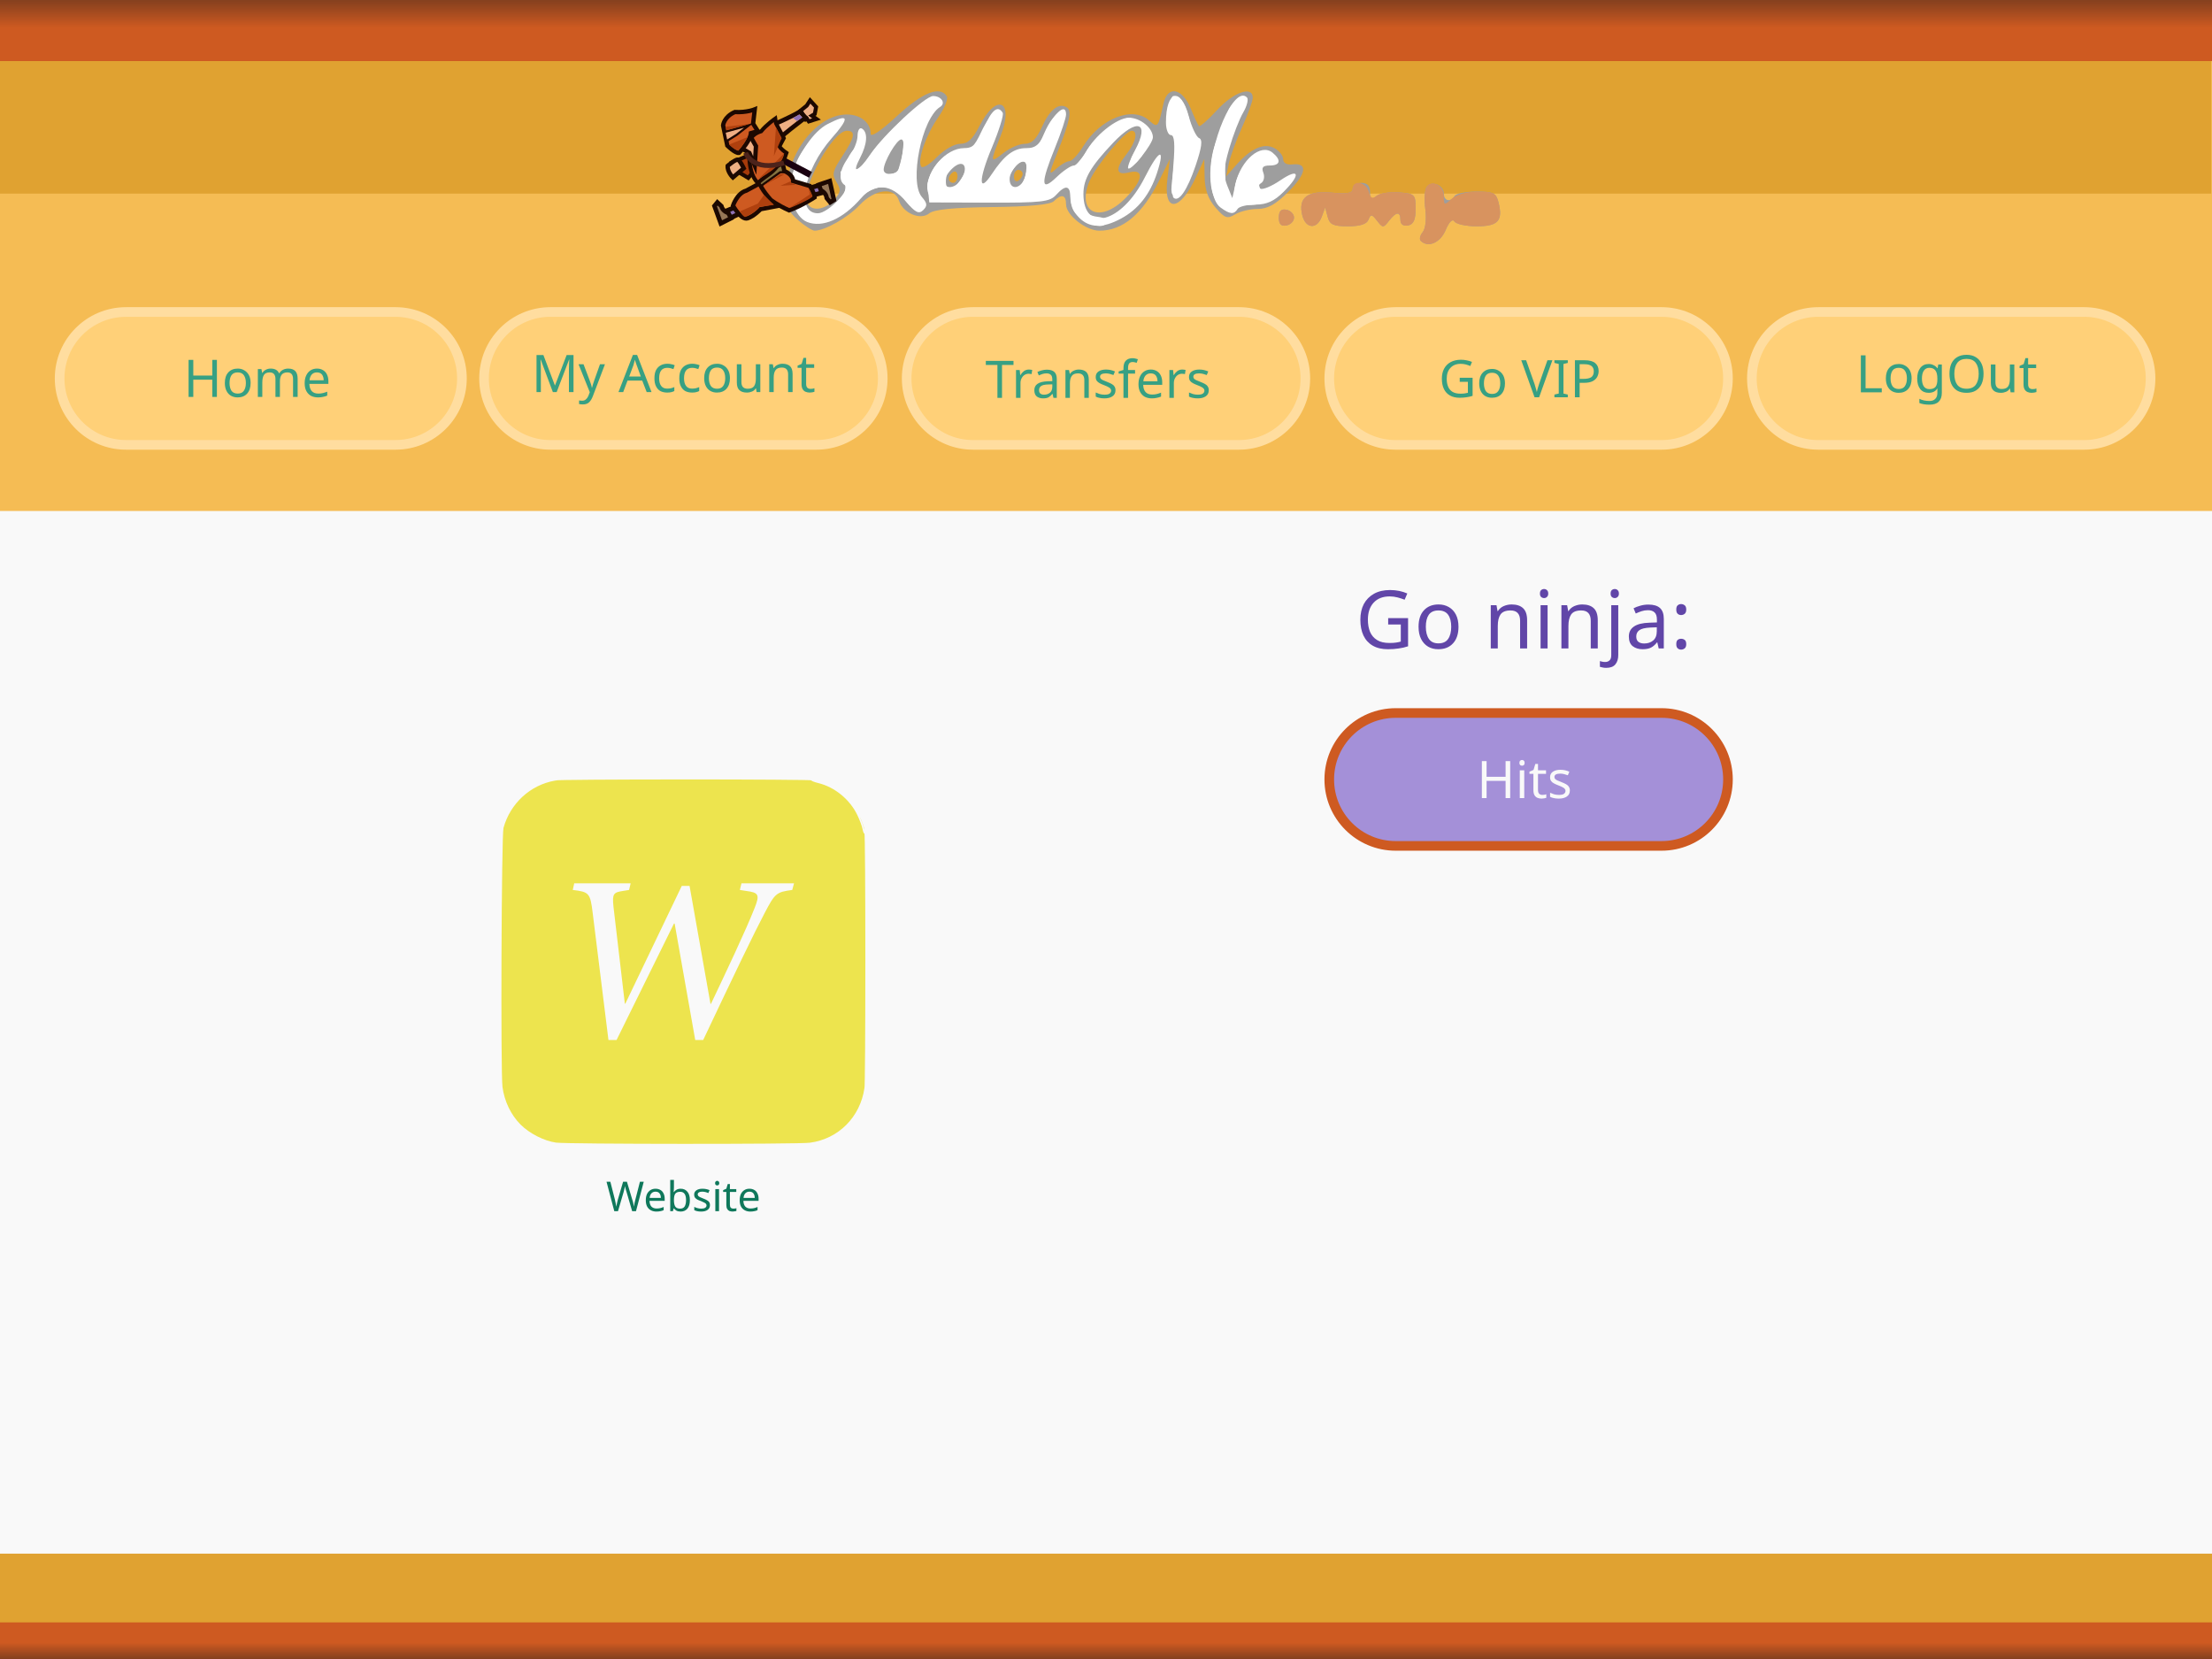
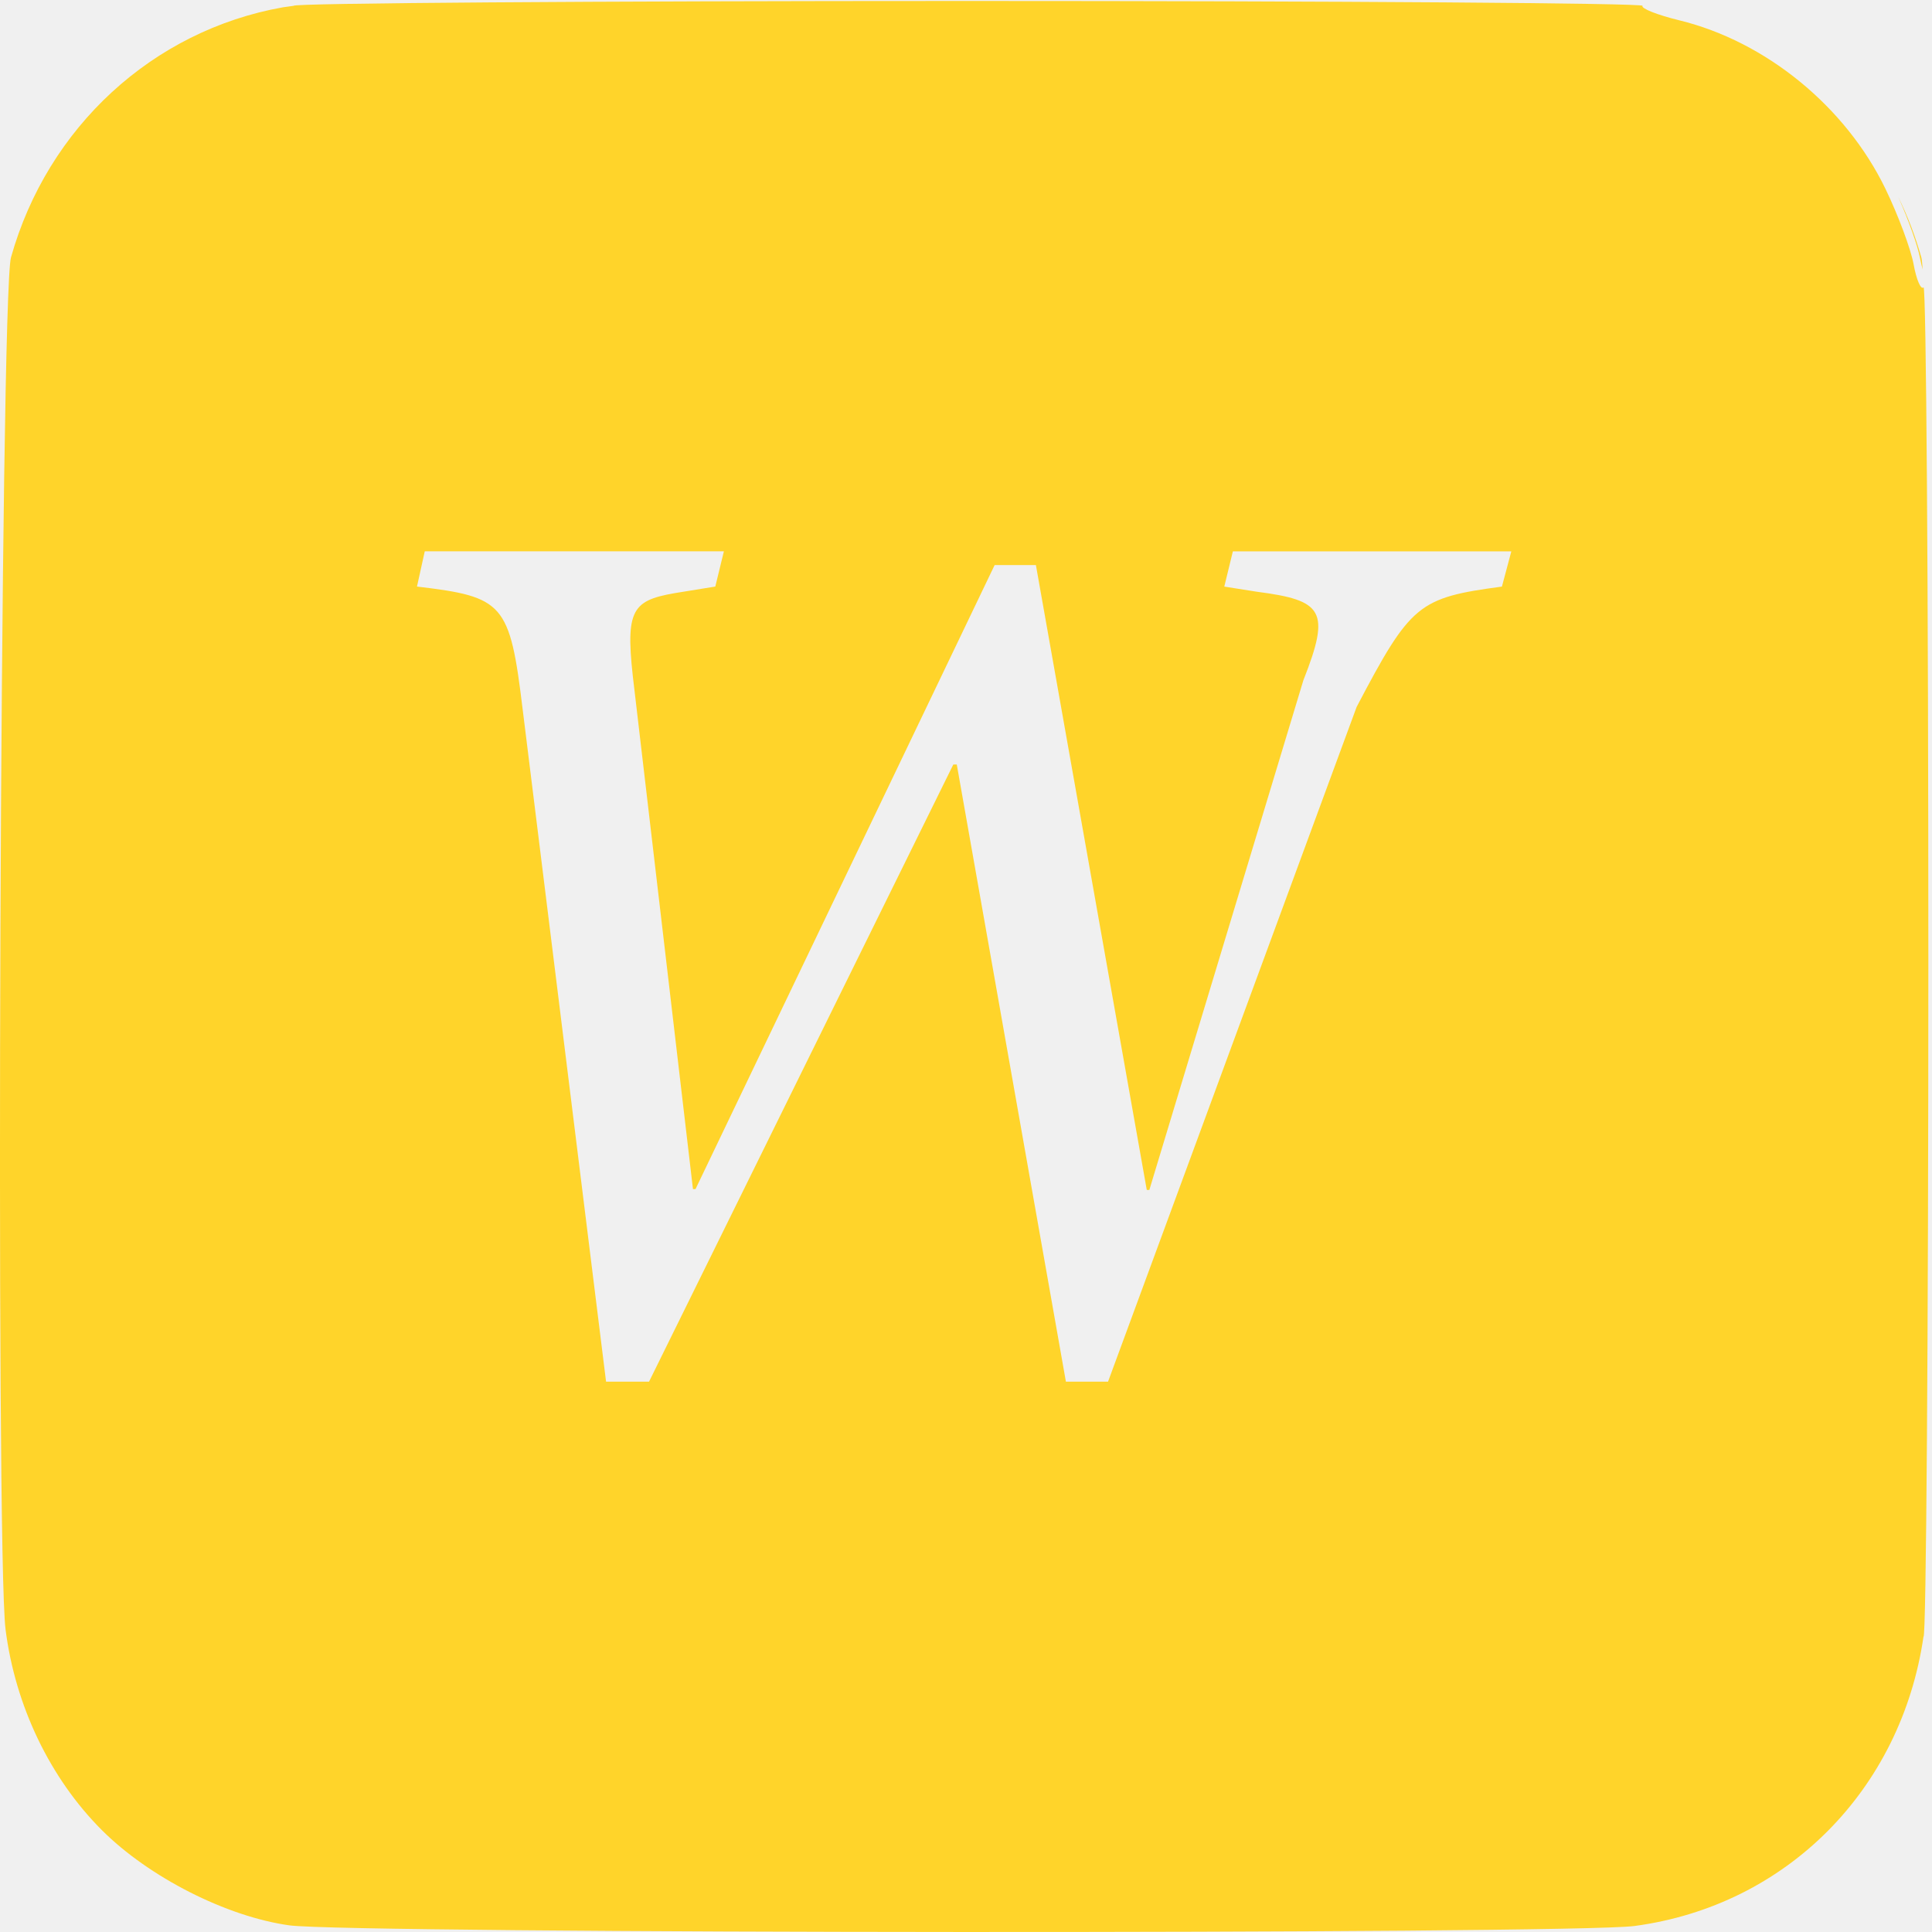
- <svg xmlns="http://www.w3.org/2000/svg" xmlns:xlink="http://www.w3.org/1999/xlink" width="1024" height="768" viewBox="0 0 270.933 203.2" version="1.1" id="svg8">
-   <defs id="defs2">
-     <linearGradient id="linearGradient5794">
-       <stop style="stop-color:#1a1a1a;stop-opacity:0" offset="0" id="stop5790" />
-       <stop style="stop-color:#1a1a1a;stop-opacity:1" offset="1" id="stop5792" />
-     </linearGradient>
-     <linearGradient xlink:href="#linearGradient5794" id="linearGradient5798" x1="149.058" y1="186.847" x2="149.058" y2="-39.797" gradientUnits="userSpaceOnUse" gradientTransform="matrix(1,0,0,0.03680956,0,90.34724)" />
-     <linearGradient xlink:href="#linearGradient5794" id="linearGradient5798-7" x1="149.058" y1="186.847" x2="149.058" y2="-39.797" gradientUnits="userSpaceOnUse" gradientTransform="matrix(1,0,0,0.0214534,1.5003095e-5,-299.0123)" />
-   </defs>
-   <g id="layer1" transform="translate(0,-93.79998)" style="display:inline">
-     <rect style="opacity:1;fill:#f9f9f9;fill-opacity:1;fill-rule:nonzero;stroke:none;stroke-width:2.117;stroke-linecap:round;stroke-linejoin:round;stroke-miterlimit:4;stroke-dasharray:none;stroke-dashoffset:0;stroke-opacity:1;paint-order:markers fill stroke" id="rect4485" width="270.933" height="203.2" x="3.0517578e-005" y="93.8" />
-     <rect style="opacity:1;fill:#f5bc54;fill-opacity:1;fill-rule:nonzero;stroke:none;stroke-width:2.163;stroke-linecap:round;stroke-linejoin:round;stroke-miterlimit:4;stroke-dasharray:none;stroke-dashoffset:0;stroke-opacity:1;paint-order:markers fill stroke" id="rect4487" width="270.933" height="62.585" x="0" y="93.8" />
-     <rect style="display:inline;opacity:1;fill:#e0a231;fill-opacity:1;fill-rule:nonzero;stroke:none;stroke-width:3.038;stroke-linecap:round;stroke-linejoin:round;stroke-miterlimit:4;stroke-dasharray:none;stroke-dashoffset:0;stroke-opacity:1;paint-order:markers fill stroke" id="rect9557" width="270.839" height="16.234" x="-6.9388939e-018" y="101.28" />
-     <rect style="opacity:1;fill:#e0a231;fill-opacity:1;fill-rule:nonzero;stroke:none;stroke-width:0.982;stroke-linecap:round;stroke-linejoin:round;stroke-miterlimit:4;stroke-dasharray:none;stroke-dashoffset:0;stroke-opacity:1;paint-order:markers fill stroke" id="rect4487-7" width="270.933" height="12.904" x="3.0517578e-005" y="284.096" />
-     <rect style="opacity:1;fill:#ce5a21;fill-opacity:1;fill-rule:nonzero;stroke:none;stroke-width:1.049;stroke-linecap:round;stroke-linejoin:round;stroke-miterlimit:4;stroke-dasharray:none;stroke-dashoffset:0;stroke-opacity:1;paint-order:markers fill stroke" id="rect5277" width="270.933" height="7.48" x="0" y="93.8" />
-     <g id="g5114" transform="translate(62.88483)">
-       <path style="fill:#9e9e9e;stroke-width:0.532" d="m 111.129,123.295 c -0.192,-0.192 -0.082,-0.673 0.247,-1.069 0.336,-0.405 0.476,-1.617 0.321,-2.773 -0.152,-1.13 -0.087,-2.359 0.143,-2.732 0.537,-0.869 2.121,-0.278 2.121,0.791 0,0.917 0.829,1.093 1.33,0.283 0.181,-0.293 1.387,-0.532 2.681,-0.532 2.065,0 2.393,0.162 2.685,1.328 0.566,2.254 -0.045,2.926 -2.658,2.926 -1.308,0 -2.545,-0.27 -2.749,-0.599 -0.223,-0.361 -0.648,0.062 -1.069,1.064 -0.656,1.559 -2.158,2.206 -3.051,1.313 z m -76.252,-2.529 c -1.23,-1.059 -1.483,-1.688 -1.442,-3.59 0.095,-4.312 3.286,-8.743 6.695,-9.296 1.973,-0.32 3.626,0.727 3.626,2.298 0,0.497 1.264,-0.353 3.221,-2.165 3.127,-2.895 5.283,-3.75 6.105,-2.419 0.191,0.31 -0.279,1.467 -1.045,2.573 -1.523,2.197 -2.579,5.237 -2.093,6.024 0.169,0.274 1.029,-0.239 1.909,-1.139 0.894,-0.915 2.156,-1.638 2.857,-1.638 0.932,0 1.539,-0.555 2.354,-2.153 2.126,-4.167 4.319,-3.154 2.602,1.202 -1.304,3.307 -1.292,3.37 0.382,2.054 0.771,-0.606 1.931,-1.102 2.579,-1.102 0.856,0 1.435,-0.572 2.122,-2.096 0.953,-2.114 2.055,-2.971 3.037,-2.364 0.644,0.398 0.38,1.657 -1.154,5.514 -1.083,2.722 -1.093,2.854 -0.143,1.994 0.559,-0.506 1.278,-0.92 1.597,-0.92 0.319,0 1.09,-0.826 1.713,-1.835 2.119,-3.428 6.064,-4.965 8.074,-3.146 1.046,0.947 1.101,0.881 1.747,-2.067 0.491,-2.24 2.279,-1.952 3.308,0.532 0.455,1.097 0.921,2.094 1.037,2.216 0.115,0.122 1.131,-0.776 2.256,-1.994 2.013,-2.18 4.337,-2.974 4.337,-1.482 0,0.403 -0.583,2.019 -1.296,3.59 -0.713,1.571 -1.447,3.575 -1.631,4.452 l -0.335,1.596 1.232,-1.394 c 1.815,-2.054 3.401,-2.752 4.689,-2.063 0.585,0.313 1.064,0.917 1.064,1.342 0,0.475 0.439,0.724 1.138,0.646 1.921,-0.214 1.722,1.127 -0.495,3.344 -1.564,1.564 -2.547,2.114 -3.779,2.114 -0.916,0 -2.156,0.299 -2.755,0.665 -0.954,0.582 -1.252,0.479 -2.386,-0.827 -0.904,-1.041 -1.31,-2.167 -1.341,-3.723 l -0.045,-2.231 -1.006,2.185 c -1.975,4.29 -4.03,4.449 -3.512,0.272 l 0.305,-2.456 -1.297,2.608 c -2.06,4.142 -4.468,6.167 -7.332,6.167 -1.664,0 -4.087,-1.915 -4.087,-3.23 0,-1.171 -0.561,-1.315 -1.492,-0.384 -0.424,0.424 -2.968,0.668 -7.54,0.722 -4.745,0.056 -7.157,0.296 -7.725,0.767 -1.072,0.89 -3.218,-0.016 -3.71,-1.566 -0.543,-1.71 -2.956,-1.428 -4.83,0.565 -1.436,1.527 -4.251,3.126 -5.504,3.126 -0.286,0 -1.191,-0.578 -2.012,-1.284 z m 40.046,-2.652 c 2.208,-2.208 2.429,-3.686 0.479,-3.197 -1.641,0.412 -1.738,-0.424 -0.266,-2.296 1.108,-1.409 1.404,-2.804 0.594,-2.804 -0.801,0 -4.38,4.276 -5.178,6.187 -1.603,3.837 1.262,5.219 4.372,2.11 z M 39.262,118.296 c 0.838,-0.926 0.886,-1.26 0.312,-2.179 -0.584,-0.935 -0.488,-1.372 0.688,-3.15 1.561,-2.359 1.705,-3.151 0.572,-3.151 -1.719,0 -5.56,6.96 -4.855,8.798 0.429,1.119 2.133,0.954 3.283,-0.318 z m 15.131,-2.927 c 0,-0.456 -0.239,-0.681 -0.532,-0.5 -0.293,0.181 -0.532,0.554 -0.532,0.829 0,0.275 0.239,0.5 0.532,0.5 0.293,0 0.532,-0.373 0.532,-0.829 z m 7.978,-0.266 c 0,-0.275 -0.239,-0.5 -0.532,-0.5 -0.293,0 -0.532,0.373 -0.532,0.829 0,0.456 0.239,0.681 0.532,0.5 0.293,-0.181 0.532,-0.554 0.532,-0.829 z m 31.38,5.35 c 0,-0.801 0.278,-1.088 0.931,-0.962 0.512,0.099 0.931,0.532 0.931,0.962 0,0.431 -0.419,0.864 -0.931,0.962 -0.653,0.126 -0.931,-0.161 -0.931,-0.962 z m 2.876,-0.273 c -0.543,-2.163 0.639,-3.074 3.619,-2.787 1.907,0.183 2.547,0.064 2.547,-0.475 0,-0.396 0.479,-0.72 1.064,-0.72 0.73,0 1.064,0.355 1.064,1.129 0,0.919 0.142,1.011 0.761,0.498 0.418,-0.347 1.675,-0.556 2.792,-0.464 1.934,0.159 2.032,0.257 2.032,2.022 0,1.343 -0.257,1.904 -0.931,2.033 -0.568,0.109 -0.931,-0.147 -0.931,-0.658 0,-1.094 -0.507,-1.06 -1.404,0.094 -0.688,0.886 -0.759,0.885 -1.458,-0.016 -0.636,-0.819 -0.777,-0.836 -1.047,-0.133 -0.21,0.548 -1.028,0.813 -2.506,0.813 -1.806,0 -2.247,-0.205 -2.497,-1.157 l -0.303,-1.157 -0.428,1.157 c -0.58,1.568 -1.961,1.464 -2.373,-0.179 z" id="path5072" />
-       <path style="fill:#d8935f;stroke-width:0.532" d="m 111.129,123.295 c -0.192,-0.192 -0.082,-0.673 0.247,-1.069 0.336,-0.405 0.476,-1.617 0.321,-2.773 -0.152,-1.13 -0.087,-2.359 0.143,-2.732 0.621,-1.006 2.121,-0.2 2.121,1.139 0,1.093 0.059,1.11 0.973,0.283 0.576,-0.522 1.872,-0.88 3.181,-0.88 1.912,0 2.253,0.179 2.542,1.328 0.566,2.254 -0.045,2.926 -2.658,2.926 -1.308,0 -2.545,-0.27 -2.749,-0.599 -0.223,-0.361 -0.648,0.062 -1.069,1.064 -0.656,1.559 -2.158,2.206 -3.051,1.313 z m -17.379,-2.841 c 0,-0.801 0.278,-1.088 0.931,-0.962 0.512,0.099 0.931,0.532 0.931,0.962 0,0.431 -0.419,0.864 -0.931,0.962 -0.653,0.126 -0.931,-0.161 -0.931,-0.962 z m 2.876,-0.273 c -0.543,-2.163 0.639,-3.074 3.619,-2.787 1.907,0.183 2.547,0.064 2.547,-0.475 0,-1.137 1.664,-0.838 1.976,0.355 0.213,0.816 0.449,0.936 0.977,0.498 0.383,-0.318 1.61,-0.502 2.727,-0.41 1.934,0.159 2.032,0.257 2.032,2.022 0,1.343 -0.257,1.904 -0.931,2.033 -0.568,0.109 -0.931,-0.147 -0.931,-0.658 0,-1.094 -0.507,-1.06 -1.404,0.094 -0.688,0.886 -0.759,0.885 -1.458,-0.016 -0.636,-0.819 -0.777,-0.836 -1.047,-0.133 -0.21,0.548 -1.028,0.813 -2.506,0.813 -1.806,0 -2.247,-0.205 -2.497,-1.157 l -0.303,-1.157 -0.428,1.157 c -0.58,1.568 -1.961,1.464 -2.373,-0.179 z" id="path5070" />
-       <path style="fill:#ffffff;stroke-width:0.532" d="m 35.965,120.984 c -1.545,-0.617 -2.456,-3.5 -1.813,-5.74 0.766,-2.672 2.63,-5.368 4.311,-6.237 2.634,-1.362 2.794,-0.863 0.544,1.693 -3.479,3.952 -4.458,9.223 -1.713,9.223 1.24,0 4.092,-2.951 3.316,-3.43 -0.875,-0.541 -0.669,-2.004 0.488,-3.484 0.572,-0.731 1.045,-1.882 1.052,-2.558 0.007,-0.681 0.249,-1.082 0.544,-0.899 0.749,0.463 0.655,1.878 -0.238,3.59 -1.073,2.058 -0.273,1.815 1.213,-0.368 1.699,-2.495 6.759,-7.211 7.737,-7.211 1.013,0 1.585,0.882 0.862,1.329 -2.251,1.391 -3.829,9.211 -2.23,11.049 0.659,0.757 0.689,1.072 0.151,1.596 -0.532,0.518 -0.969,0.297 -2.127,-1.076 -1.809,-2.146 -3.823,-2.291 -5.472,-0.395 -2.239,2.575 -4.734,3.674 -6.625,2.92 z m 11.221,-6.513 c 0.654,-2.121 0.783,-3.59 0.317,-3.59 -0.556,0 -2.151,2.741 -2.151,3.697 0,0.789 1.586,0.697 1.834,-0.106 z m 22.1,5.983 c -0.585,-0.585 -1.064,-1.662 -1.064,-2.393 0,-1.57 -0.571,-1.691 -1.764,-0.374 -0.755,0.834 -1.797,0.953 -8.193,0.931 l -7.328,-0.025 -0.167,-1.735 c -0.208,-2.164 2.253,-4.913 4.4,-4.913 1.14,0 1.573,-0.429 2.415,-2.393 0.981,-2.289 1.74,-2.918 2.344,-1.941 0.154,0.249 -0.449,2.185 -1.339,4.303 -1.628,3.876 -1.637,5.683 -0.016,3.235 1.535,-2.319 2.697,-3.203 4.21,-3.203 1.214,0 1.663,-0.398 2.526,-2.238 1.052,-2.242 2.38,-3.295 2.38,-1.887 0,0.413 -0.598,2.223 -1.33,4.023 -1.821,4.481 -1.775,5.515 0.162,3.659 0.82,-0.786 1.772,-1.429 2.114,-1.429 0.342,0 0.979,-0.69 1.414,-1.532 1.084,-2.097 3.839,-4.318 5.354,-4.318 1.376,0 2.922,1.265 2.922,2.391 0,0.81 -2.665,4.164 -3.023,3.805 -0.127,-0.127 0.252,-1.133 0.843,-2.235 1.849,-3.45 0.242,-3.991 -2.685,-0.902 -2.769,2.922 -3.644,4.426 -3.644,6.261 0,4.839 4.691,3.584 7.516,-2.011 1.748,-3.464 2.545,-3.762 1.502,-0.563 -0.857,2.627 -2.303,4.465 -4.406,5.598 -2.249,1.212 -3.855,1.178 -5.143,-0.111 z m -14.354,-4.798 c 0.836,-1.562 0.109,-2.385 -1.122,-1.271 -0.556,0.503 -1.011,1.237 -1.011,1.63 0,1.099 1.487,0.848 2.133,-0.359 z m 7.76,-0.28 c 0.187,-0.745 0.197,-1.497 0.023,-1.671 -0.524,-0.524 -1.938,0.955 -1.938,2.027 0,1.489 1.523,1.206 1.915,-0.356 z m 23.912,3.837 c -0.647,-0.473 -1.035,-1.577 -1.167,-3.324 -0.334,-4.409 2.839,-11.726 4.406,-10.159 0.218,0.218 0.013,1.047 -0.455,1.843 -0.468,0.795 -1.241,2.788 -1.716,4.429 -0.695,2.398 -0.743,3.284 -0.241,4.521 l 0.624,1.538 0.388,-1.725 c 0.665,-2.958 3.113,-5.021 4.547,-3.831 1.093,0.907 0.943,1.567 -0.357,1.567 -0.828,0 -1.032,0.232 -0.78,0.888 0.187,0.489 0.068,1.057 -0.266,1.263 -0.355,0.219 -0.399,0.503 -0.107,0.684 0.275,0.17 1.377,-0.287 2.45,-1.016 2.336,-1.587 2.568,-0.759 0.396,1.413 -1.129,1.129 -2.067,1.555 -3.426,1.555 -1.029,0 -2.019,0.239 -2.2,0.532 -0.44,0.712 -0.937,0.67 -2.095,-0.177 z m -5.763,-1.211 c -0.173,-0.173 -0.176,-1.966 -0.007,-3.984 0.216,-2.581 0.127,-3.67 -0.301,-3.67 -0.335,0 -0.609,-0.698 -0.609,-1.552 0,-3.915 1.815,-4.42 2.789,-0.776 0.362,1.353 0.938,2.567 1.28,2.698 0.448,0.172 0.327,1.111 -0.431,3.357 -1.026,3.037 -2.083,4.564 -2.721,3.927 z" id="path5068" />
-       <path style="fill:#ffffff;stroke-width:0.532" d="m 70.083,120.882 c -1.452,-0.823 -1.844,-1.505 -1.853,-3.22 -0.009,-1.768 -0.357,-1.82 -1.98,-0.295 -1.132,1.064 -1.819,1.172 -7.746,1.217 -3.577,0.027 -6.803,-0.168 -7.169,-0.435 -1.878,-1.368 0.699,-5.868 3.386,-5.913 1.275,-0.021 1.711,-0.407 2.583,-2.286 0.577,-1.243 1.355,-2.26 1.729,-2.26 0.96,0 0.858,0.67 -0.651,4.255 -0.731,1.738 -1.33,3.525 -1.33,3.973 0,1.256 1.034,0.962 1.569,-0.446 0.672,-1.767 3.168,-3.615 4.368,-3.233 0.779,0.247 1.2,-0.193 2.025,-2.118 0.591,-1.378 1.395,-2.43 1.858,-2.43 1.038,0 1.087,-0.271 -0.779,4.255 -0.878,2.128 -1.596,4.076 -1.596,4.328 0,0.89 1.566,0.445 2.127,-0.605 0.313,-0.585 0.917,-1.064 1.342,-1.064 0.425,0 1.382,-0.966 2.128,-2.147 1.321,-2.093 4.079,-4.23 5.465,-4.234 0.38,-0.001 -0.476,1.164 -1.902,2.59 -4.652,4.652 -5.635,9.134 -2.093,9.544 0.804,0.093 1.324,0.392 1.156,0.665 -0.403,0.652 -1.327,0.603 -2.637,-0.14 z m -14.626,-6.603 c 0,-1.131 -1.484,-0.878 -2.15,0.366 -0.325,0.608 -0.436,1.505 -0.245,1.994 0.303,0.779 0.474,0.733 1.371,-0.366 0.563,-0.691 1.024,-1.588 1.024,-1.994 z m 6.895,1.955 c 0.695,-1.298 0.711,-2.694 0.031,-2.694 -0.777,0 -2.284,2.528 -1.888,3.168 0.525,0.849 1.248,0.665 1.857,-0.473 z m -27.353,3.71 c -1.152,-1.273 -1.203,-4.646 -0.103,-6.775 1.005,-1.943 3.475,-4.416 4.411,-4.416 1.053,0 0.89,0.752 -0.414,1.912 -1.262,1.122 -3.634,5.828 -3.642,7.225 -0.003,0.491 0.37,1.268 0.83,1.727 0.661,0.661 1.077,0.711 1.994,0.242 1.904,-0.974 3.009,-2.689 2.43,-3.771 -0.515,-0.962 0.513,-3.704 1.651,-4.407 0.866,-0.535 0.614,0.892 -0.345,1.95 -0.784,0.866 -0.789,0.973 -0.043,0.973 0.46,0 1.328,-0.794 1.928,-1.765 1.163,-1.881 5.268,-5.832 7.052,-6.787 1.355,-0.725 1.946,-0.191 1.105,0.998 -2.01,2.841 -2.738,4.932 -2.705,7.763 0.02,1.643 0.25,3.12 0.512,3.282 0.734,0.454 0.565,1.296 -0.26,1.296 -0.405,0 -1.129,-0.598 -1.608,-1.33 -1.363,-2.08 -3.679,-1.796 -6.493,0.798 -2.608,2.404 -4.771,2.776 -6.301,1.085 z m 12.112,-5.207 c 0.524,-0.919 0.911,-4.388 0.489,-4.388 -0.434,0 -2.781,3.765 -2.781,4.46 0,0.468 2.02,0.404 2.292,-0.072 z m 28.097,4.324 c 0.772,-0.842 1.908,-2.489 2.526,-3.659 1.006,-1.905 1.087,-1.961 0.78,-0.532 -0.434,2.018 -2.046,4.345 -3.549,5.123 -1.029,0.532 -1.002,0.428 0.243,-0.932 z m 10.558,-1.28 c -0.793,-1.914 -0.372,-5.916 0.798,-7.586 0.442,-0.631 0.803,-1.555 0.803,-2.054 0,-1.14 1.508,-2.696 2.199,-2.269 0.317,0.196 0.231,0.765 -0.222,1.468 -1.058,1.64 -2.509,6.144 -2.509,7.789 0,0.77 0.351,1.864 0.781,2.432 1.05,1.389 1.006,1.83 -0.184,1.83 -0.611,0 -1.258,-0.626 -1.666,-1.61 z m 3.02,0.723 c -1.48,-1.48 0.89,-6.028 3.141,-6.028 1.471,0 1.761,0.895 0.376,1.162 -0.617,0.119 -0.943,0.737 -1.001,1.901 -0.102,2.028 0.634,2.202 2.642,0.622 1.826,-1.436 1.821,-0.299 -0.007,1.394 -1.345,1.246 -4.309,1.793 -5.152,0.95 z m -8.003,-3.458 c 0.208,-1.56 0.344,-3.075 0.302,-3.368 -0.628,-4.429 -0.692,-6.116 -0.232,-6.116 0.841,0 1.572,1.169 1.994,3.191 0.214,1.024 0.599,2.123 0.855,2.443 0.698,0.871 -1.295,6.295 -2.392,6.509 -0.797,0.156 -0.86,-0.16 -0.527,-2.659 z m -4.576,-2.849 c 0.637,-1.031 1.019,-2.24 0.847,-2.687 -0.178,-0.463 -0.085,-0.672 0.214,-0.487 0.792,0.489 0.632,2.533 -0.302,3.867 -1.358,1.938 -2.015,1.338 -0.759,-0.693 z" id="path5066" />
-       <path style="fill:#ffffff;stroke-width:0.532" d="m 39.487,119.186 c 1.604,-1.696 1.761,-2.091 1.197,-2.995 -0.898,-1.438 -0.819,-1.713 0.383,-1.332 0.802,0.255 1.483,-0.273 3.039,-2.358 2.485,-3.328 3.201,-3.454 1.665,-0.292 -0.8,1.646 -0.991,2.565 -0.614,2.943 1.364,1.364 2.862,-0.964 2.896,-4.5 0.019,-1.948 2.645,-5.24 3.499,-4.386 0.109,0.109 -0.406,1.278 -1.145,2.599 -1.628,2.914 -2.087,7.538 -0.924,9.328 0.448,0.689 0.542,1.197 0.222,1.197 -0.688,0 -2.227,-1.496 -2.227,-2.165 0,-0.272 -1.071,-0.494 -2.381,-0.494 -1.885,0 -2.545,0.25 -3.168,1.202 -0.433,0.661 -1.575,1.653 -2.539,2.205 l -1.751,1.003 z m 29.45,0.446 c -0.173,-0.451 -0.196,-0.94 -0.051,-1.085 0.145,-0.145 0.392,0.224 0.548,0.821 0.331,1.267 -0.037,1.463 -0.497,0.264 z m -34.362,-0.419 c -1.095,-2.719 0.409,-7.213 3.131,-9.354 1.928,-1.516 2.186,-1.024 0.586,1.119 -2.047,2.741 -2.707,4.227 -3.028,6.816 -0.215,1.735 -0.405,2.125 -0.689,1.419 z m 51.877,-0.488 c -1.408,-1.82 -1.34,-6.207 0.128,-8.215 0.592,-0.809 0.681,-0.36 0.608,3.034 -0.047,2.191 0.119,4.402 0.37,4.914 0.53,1.082 -0.317,1.285 -1.106,0.266 z m -34.947,-0.704 c -1.066,-1.066 -1.052,-1.8 0.065,-3.433 1.207,-1.763 1.76,-2.095 3.507,-2.105 1.246,-0.007 1.644,-0.388 2.507,-2.401 0.564,-1.316 1.299,-2.393 1.634,-2.393 0.368,0 0.459,0.367 0.231,0.931 -0.207,0.512 -0.963,2.463 -1.678,4.335 -1.62,4.239 -0.961,5.359 1.229,2.089 1.279,-1.909 1.87,-2.331 3.459,-2.464 1.728,-0.145 2.006,-0.395 2.82,-2.526 0.497,-1.301 1.151,-2.365 1.453,-2.365 0.62,0 0.503,0.487 -1.253,5.221 -1.219,3.286 -1.224,3.376 -0.234,4.107 0.913,0.674 0.926,0.781 0.132,1.085 -0.484,0.186 -1.421,0.202 -2.081,0.037 -0.66,-0.166 -1.5,-0.116 -1.866,0.11 -0.366,0.226 -2.152,0.236 -3.969,0.022 -1.831,-0.216 -3.708,-0.173 -4.213,0.097 -0.634,0.339 -1.162,0.234 -1.744,-0.348 z m 3.401,-1.787 c 0.839,-1.567 0.66,-2.694 -0.428,-2.694 -1.026,0 -2.445,2.385 -1.922,3.231 0.515,0.833 1.771,0.546 2.35,-0.537 z m 7.701,-0.153 c 1.121,-1.601 1.041,-2.541 -0.217,-2.541 -1.183,0 -2.376,1.825 -1.938,2.967 0.417,1.088 1.203,0.933 2.155,-0.426 z m 26.646,2.063 c -1.215,-0.888 -0.806,-3.017 0.881,-4.589 1.23,-1.146 2.553,-1.429 2.553,-0.547 0,0.293 -0.359,0.532 -0.798,0.532 -0.439,0 -0.801,0.299 -0.805,0.665 -0.004,0.366 -0.161,1.241 -0.35,1.945 -0.326,1.217 -0.247,1.264 1.603,0.964 2.355,-0.382 2.453,-0.14 0.376,0.933 -1.919,0.992 -2.224,1.001 -3.46,0.096 z m -8.437,-0.725 c -0.145,-0.235 -0.032,-1.707 0.252,-3.27 0.351,-1.929 0.335,-3.363 -0.049,-4.464 -0.774,-2.221 -0.709,-3.591 0.17,-3.591 0.793,0 1.373,1.571 1.384,3.75 0.004,0.746 0.265,1.614 0.58,1.929 0.409,0.409 0.385,1.201 -0.086,2.772 -0.671,2.239 -1.774,3.647 -2.252,2.874 z m -12.706,-1.183 c -0.793,-0.926 -0.784,-1.02 0.117,-1.256 0.536,-0.14 1.458,-1.203 2.049,-2.362 1.055,-2.068 3.111,-3.865 4.422,-3.865 0.365,0 -0.453,1.137 -1.817,2.526 -1.364,1.389 -2.803,3.298 -3.197,4.242 -0.69,1.651 -0.749,1.678 -1.574,0.714 z m 19.79,-8.667 c 0,-0.97 0.943,-1.773 1.466,-1.25 0.183,0.183 -0.073,0.736 -0.567,1.231 -0.829,0.829 -0.899,0.831 -0.899,0.019 z" id="path5064" />
-       <g transform="matrix(0.2645833,0,0,0.2645833,23.47526,105.1657)" id="g4736">
-         <line style="fill:none;stroke:#190110;stroke-width:3;stroke-miterlimit:10" x1="16.007" y1="20.647" x2="48.812" y2="37.975" id="line4678" />
-         <polygon style="fill:#8f72b7;stroke:#1c0801;stroke-width:2.158;stroke-miterlimit:10" points="19.213,50.722 20.518,53.896 11.273,58.126 9.07,54.989 " id="polygon4680" />
-         <path style="fill:#967656;stroke:#1c0801;stroke-width:2.056;stroke-miterlimit:10" d="m 10.739,55.597 c 0,0 -2.537,-0.584 -3.197,-3.166 l -1.85,-1.709 -1.359,1.658 2.944,8.092 4.745,-2.393 z" id="path4682" />
-         <path style="fill:#ce5a21;stroke:#1c0801;stroke-width:2;stroke-miterlimit:10" d="m 19.07,45.302 c -4.25,1.125 -6.145,6.936 -6.145,6.936 0,0 3.77,6.859 6.77,5.859 3,-1 5.985,-4.213 5.985,-4.213 L 36.696,51.806 29.633,39.597 Z" id="path4684" />
-         <polygon style="fill:#8f72b7;stroke:#1c0801;stroke-width:2.158;stroke-miterlimit:10" points="44.54,48.813 43.696,45.487 53.444,42.604 55.183,46.021 " id="polygon4686" />
-         <path style="fill:#967656;stroke:#1c0801;stroke-width:2.056;stroke-miterlimit:10" d="m 53.616,45.185 c 0,0 2.43,0.936 2.719,3.586 l 1.59,1.951 1.742,-1.094 -1.934,-8.783 -5.037,1.699 z" id="path4688" />
-         <polygon style="fill:#a53a0a;stroke:#1c0801;stroke-width:1.815;stroke-miterlimit:10" points="12.597,32.188 16.057,37.077 19.991,39.421 26.784,31.184 24.481,27.17 " id="polygon4690" />
-         <path style="fill:#efaf84;stroke:#1c0801;stroke-width:2;stroke-miterlimit:10" d="m 10.471,33.814 c 0,0 3.654,-3.075 4.654,-2.85 1,0.225 2.761,3.976 2.761,3.976 l -5.011,4.25 c 0,0 -2.683,-2.625 -2.404,-5.376 z" id="path4692" />
-         <g id="g4700">
-           <polygon style="fill:#efaf84;stroke:#1c0801;stroke-width:1.821;stroke-miterlimit:10" points="51.396,6.566 48.628,3.528 47.055,5.952 44.247,8.237 46.572,12.308 47.106,11.989 48.033,13.26 51.597,12.125 49.435,10.603 50.782,9.8 " id="polygon4694" />
-           <path style="fill:#efaf84;stroke:#1c0801;stroke-width:2.054;stroke-miterlimit:10" d="m 30.205,19.577 0.354,-4.393 c 0,0 9.317,-3.975 13.338,-6.469 l 2.585,2.723 c 0,0 -13.133,9.837 -14.09,11.798 -0.956,1.962 -2.187,-3.659 -2.187,-3.659 z" id="path4696" />
-           <polygon style="fill:#8f72b7" points="45.061,11.43 42.552,13.082 40.702,11.661 43.543,10.071 " id="polygon4698" />
-         </g>
-         <path style="fill:#ce5a21;stroke:#1c0801;stroke-width:2;stroke-miterlimit:10" d="m 30.384,49.546 c 0,0 2.931,2.385 8.529,4.879 5.738,-2.074 11.799,-6.035 11.799,-6.035 0,0 -0.086,-2 -2.211,-5.25 -4.125,-1.25 -7.732,-2.295 -7.732,-2.295 0,0 0.107,-2.424 -3.072,-4.146 -3.757,-2.036 -22.313,-4.276 -7.313,12.847 z" id="path4702" />
-         <g id="g4708">
-           <path style="fill:#847340;stroke:#1c0801;stroke-miterlimit:10" d="m 23.561,39.892 c 0,0 1.939,2.654 2.439,3.154 l 8.751,-6.25 1.945,-0.098 c 0,0 -0.182,-2.215 -1.002,-4.254 l -8.57,6.232 z" id="path4704" />
-           <path style="fill:#847340;stroke:#1c0801;stroke-width:2;stroke-miterlimit:10" d="m 36.696,36.698 c 0,0 -0.182,-2.215 -1.002,-4.254" id="path4706" />
-         </g>
-         <path style="fill:#ce5a21;stroke:#1c0801;stroke-width:1.815;stroke-miterlimit:10" d="m 20.32,23.595 c 0,0 0.125,-4.118 5.625,-5.766 2.438,-3.034 6.555,-5.895 6.555,-5.895 l 0.32,2.153 3.626,6.921 -2,3.735 c 0,0 0.201,1.017 3.25,3.094 -2.25,6.958 -3.33,5.037 -4.407,6.356 -2.905,3.551 -4.281,3.551 -8.858,7.508 -4.75,-4.324 -3.976,-15.176 -3.976,-15.176 z" id="path4710" />
-         <polygon style="fill:#efaf84;stroke:#1c0801;stroke-width:2;stroke-miterlimit:10" points="20.518,27.838 22.999,33.67 23.561,24.693 20.57,19.443 15.82,25.073 " id="polygon4712" />
-         <path style="fill:#ce5a21;stroke:#1c0801;stroke-width:2;stroke-miterlimit:10" d="m 8.34,15.101 1.942,9.32 c 0,0 3.669,3.648 5.402,3.405 5.44,-5.781 5.565,-9.156 5.565,-9.156 L 24.43,17.754 22.238,14.296 23,7.67 c 0,0 -3.732,1.548 -9.221,1.237 -5.113,2.234 -5.439,6.194 -5.439,6.194 z" id="path4714" />
-         <polygon style="fill:#efaf84;stroke:#1c0801;stroke-miterlimit:10" points="20.32,15.021 14.646,19.443 9.866,22.428 8.971,18.129 " id="polygon4716" />
-         <polygon style="fill:#af400e" points="20.32,14.43 9.563,15.711 9.813,17.357 " id="polygon4718" />
-         <path style="fill:#af400e" d="m 11.125,23.977 8.565,-3.49 c 0,0 -2.212,4.188 -4.283,6.332 0,-10e-4 -2.032,-0.535 -4.282,-2.842 z" id="path4720" />
-         <polygon style="fill:#af400e" points="32.813,16.045 35.376,21.045 31.851,29.311 " id="polygon4722" />
-         <path style="fill:#af400e" d="m 36.515,28.107 c 0,0 -10.651,11.138 -12.084,11.784 0,0.001 11.507,-5.32 12.084,-11.784 z" id="path4724" />
-         <path style="fill:#af400e" d="m 27.25,47.296 -2.819,4 -8.314,3.613 c 0,0 1.683,2.951 2.634,2.512 5.681,-2.625 6.429,-4.557 6.429,-4.557 l 6.672,-1.006 z" id="path4726" />
-         <path style="fill:#af400e" d="m 38.938,53.421 9.563,-6.375 -0.619,-2.797 1.869,3.672 c 0,0 -0.311,1.264 -10.813,5.5 z" id="path4728" />
-         <polygon style="fill:#af400e" points="26.784,43.046 36.696,37.745 34.876,37.745 " id="polygon4730" />
-         <polygon style="fill:#af400e" points="34.876,43.046 42.001,42.604 39.626,41.702 39.876,40.845 " id="polygon4732" />
-         <path style="fill:none;stroke:#4c231b;stroke-width:2.238;stroke-miterlimit:10" d="m 18.75,27.758 c 0,0 3.257,9.175 17.765,4.704" id="path4734" />
-       </g>
-     </g>
-     <rect style="opacity:1;fill:#ce5a21;fill-opacity:1;fill-rule:nonzero;stroke:none;stroke-width:0.812;stroke-linecap:round;stroke-linejoin:round;stroke-miterlimit:4;stroke-dasharray:none;stroke-dashoffset:0;stroke-opacity:1;paint-order:markers fill stroke" id="rect5277-6" width="270.933" height="4.485" x="3.0517578e-005" y="-297" transform="scale(1,-1)" />
-     <rect style="opacity:1;fill:url(#linearGradient5798);fill-opacity:1;fill-rule:nonzero;stroke:none;stroke-width:0.406;stroke-linecap:round;stroke-linejoin:round;stroke-miterlimit:4;stroke-dasharray:none;stroke-dashoffset:0;stroke-opacity:1;paint-order:markers fill stroke" id="rect5788" width="270.933" height="7.48" x="0" y="93.8" />
-     <rect style="display:inline;opacity:1;fill:url(#linearGradient5798-7);fill-opacity:1;fill-rule:nonzero;stroke:none;stroke-width:0.31;stroke-linecap:round;stroke-linejoin:round;stroke-miterlimit:4;stroke-dasharray:none;stroke-dashoffset:0;stroke-opacity:1;paint-order:markers fill stroke" id="rect5788-5" width="270.933" height="4.359" x="1.5258789e-005" y="-297" transform="scale(1,-1)" />
-   </g>
-   <g id="layer2" style="display:inline">
-     <g id="layer4" style="display:inline">
-       <rect style="opacity:1;fill:#ffd078;fill-opacity:1;fill-rule:nonzero;stroke:#ffdd9f;stroke-width:1.184;stroke-linecap:round;stroke-linejoin:round;stroke-miterlimit:4;stroke-dasharray:none;stroke-dashoffset:0;stroke-opacity:1;paint-order:markers fill stroke" id="rect4504-2-3-8" width="49.274" height="16.273" x="7.304" y="38.215" ry="8.136" />
-       <text xml:space="preserve" style="font-style:normal;font-weight:normal;font-size:6.35px;line-height:1.25;font-family:sans-serif;letter-spacing:0px;word-spacing:0px;fill:#37a083;fill-opacity:1;stroke:none;stroke-width:0.265;" x="22.49" y="48.612" id="text4547-9-8-1">
-         <tspan id="tspan4545-9-2-1" x="22.49" y="48.612" style="fill:#37a083;fill-opacity:1;stroke-width:0.265;">Home</tspan>
-       </text>
-     </g>
-     <g id="layer5" style="display:inline">
-       <g style="display:inline" transform="translate(0,-93.79998)" id="g5335-4-6">
-         <rect ry="8.139" y="132.012" x="59.287" height="16.278" width="48.834" id="rect4504-4-2" style="opacity:1;fill:#ffd078;fill-opacity:1;fill-rule:nonzero;stroke:#ffdd9f;stroke-width:1.179;stroke-linecap:round;stroke-linejoin:round;stroke-miterlimit:4;stroke-dasharray:none;stroke-dashoffset:0;stroke-opacity:1;paint-order:markers fill stroke" />
-         <text id="text4547-21-1" y="141.821" x="65.105" style="font-style:normal;font-weight:normal;font-size:6.35px;line-height:1.25;font-family:sans-serif;letter-spacing:0px;word-spacing:0px;fill:#37a083;fill-opacity:1;stroke:none;stroke-width:0.265" xml:space="preserve">
-           <tspan style="fill:#37a083;fill-opacity:1;stroke-width:0.265" y="141.821" x="65.105" id="tspan4545-4-0">My Account</tspan>
-         </text>
-       </g>
-     </g>
-     <g id="layer7" style="display:inline">
-       <g style="display:inline" transform="translate(0,-93.79998)" id="g5340-7-5">
-         <rect ry="8.139" y="132.012" x="111.05" height="16.278" width="48.834" id="rect4504-8-7-8" style="opacity:1;fill:#ffd078;fill-opacity:1;fill-rule:nonzero;stroke:#ffdd9f;stroke-width:1.179;stroke-linecap:round;stroke-linejoin:round;stroke-miterlimit:4;stroke-dasharray:none;stroke-dashoffset:0;stroke-opacity:1;paint-order:markers fill stroke" />
-         <text id="text4547-5-4-7" y="142.531" x="120.685" style="font-style:normal;font-weight:normal;font-size:6.35px;line-height:1.25;font-family:sans-serif;letter-spacing:0px;word-spacing:0px;fill:#37a083;fill-opacity:1;stroke:none;stroke-width:0.265" xml:space="preserve">
-           <tspan style="fill:#37a083;fill-opacity:1;stroke-width:0.265" y="142.531" x="120.685" id="tspan4545-3-0-6">Transfers</tspan>
-         </text>
-       </g>
-     </g>
-     <g id="layer8" style="display:inline">
-       <g style="display:inline" id="g4626-2-9" transform="translate(3.5336,-71.27337)">
-         <rect ry="8.139" y="109.486" x="159.279" height="16.278" width="48.834" id="rect4504-7-8-1" style="opacity:1;fill:#ffd078;fill-opacity:1;fill-rule:nonzero;stroke:#ffdd9f;stroke-width:1.179;stroke-linecap:round;stroke-linejoin:round;stroke-miterlimit:4;stroke-dasharray:none;stroke-dashoffset:0;stroke-opacity:1;paint-order:markers fill stroke" />
-         <text id="text4547-7-0-0" y="119.927" x="172.681" style="font-style:normal;font-weight:normal;font-size:6.35px;line-height:1.25;font-family:sans-serif;letter-spacing:0px;word-spacing:0px;fill:#37a083;fill-opacity:1;stroke:none;stroke-width:0.265" xml:space="preserve">
-           <tspan style="fill:#37a083;fill-opacity:1;stroke-width:0.265" y="119.927" x="172.681" id="tspan4545-8-5-0">Go VIP</tspan>
-         </text>
-       </g>
-     </g>
-     <g id="layer10" style="display:inline">
-       <g style="display:inline" id="g4631-0-3" transform="translate(3.43919,-71.27337)">
-         <g id="g4615">
-           <rect style="opacity:1;fill:#ffd078;fill-opacity:1;fill-rule:nonzero;stroke:#ffdd9f;stroke-width:1.179;stroke-linecap:round;stroke-linejoin:round;stroke-miterlimit:4;stroke-dasharray:none;stroke-dashoffset:0;stroke-opacity:1;paint-order:markers fill stroke" id="rect4504-8-3-6-3" width="48.834" height="16.278" x="211.136" y="109.486" ry="8.139" />
-           <text xml:space="preserve" style="font-style:normal;font-weight:normal;font-size:6.35px;line-height:1.25;font-family:sans-serif;letter-spacing:0px;word-spacing:0px;fill:#37a083;fill-opacity:1;stroke:none;stroke-width:0.265" x="223.875" y="119.325" id="text4547-2-5-8">
-             <tspan id="tspan4545-1-7-0" x="223.875" y="119.325" style="fill:#37a083;fill-opacity:1;stroke-width:0.265">LogOut</tspan>
-           </text>
-         </g>
-       </g>
-     </g>
-   </g>
-   <g id="layer3" style="display:inline">
-     <g id="layer11" style="display:inline">
-       <text xml:space="preserve" style="font-style:normal;font-weight:normal;font-size:6.35px;line-height:1.25;font-family:sans-serif;letter-spacing:0px;word-spacing:0px;display:inline;fill:#6146a8;fill-opacity:1;stroke:none;stroke-width:0.265" x="166.012" y="79.428" id="text5139-4-6-8">
-         <tspan id="tspan5137-6-2-2" x="166.012" y="79.428" style="font-style:normal;font-variant:normal;font-weight:normal;font-stretch:normal;font-size:9.878px;font-family:'Lucida Sans';-inkscape-font-specification:'Lucida Sans';fill:#6146a8;fill-opacity:1;stroke-width:0.265">Go ninja:</tspan>
-       </text>
-       <g id="layer6" style="display:inline">
-         <g id="layer20" style="display:inline">
-           <g id="g6133">
-             <rect ry="8.139" y="87.33" x="162.813" height="16.278" width="48.834" id="rect4504-8-3-6-3-7-2-1-5" style="display:inline;opacity:1;fill:#a490d8;fill-opacity:1;fill-rule:nonzero;stroke:#ce5a21;stroke-width:1.179;stroke-linecap:round;stroke-linejoin:round;stroke-miterlimit:4;stroke-dasharray:none;stroke-dashoffset:0;stroke-opacity:1;paint-order:markers fill stroke" />
-             <text id="text4645-9-7-6" y="97.751" x="180.893" style="font-style:normal;font-weight:normal;font-size:6.35px;line-height:1.25;font-family:sans-serif;letter-spacing:0px;word-spacing:0px;display:inline;fill:#f9f9f9;fill-opacity:1;stroke:none;stroke-width:0.265" xml:space="preserve">
-               <tspan id="tspan6079" style="fill:#f9f9f9;fill-opacity:1;stroke-width:0.265" y="97.751" x="180.893">Hits</tspan>
-               <tspan id="tspan6127" style="fill:#f9f9f9;fill-opacity:1;stroke-width:0.265" y="105.689" x="180.893" />
-             </text>
-           </g>
-         </g>
-       </g>
-     </g>
-     <g id="layer12" style="display:inline">
-       <g transform="translate(-78.43862,-34.87684)" style="display:inline" id="g7055">
-         <path id="path5035-5-2-9" d="m 162.213,130.346 c -8.623,0 -15.629,0.05 -15.568,0.112 -0.085,0.012 -0.169,0.024 -0.254,0.036 -3.008,0.537 -5.436,2.771 -6.282,5.78 -0.247,0.879 -0.361,29.868 -0.125,31.72 0.225,1.761 1.029,3.436 2.225,4.632 1.088,1.088 2.883,2 4.333,2.201 1.406,0.195 29.644,0.209 31.094,0.015 3.52,-0.471 6.167,-3.153 6.681,-6.689 h 0.001 c 0.061,0.038 0.112,-6.988 0.112,-15.615 0,-8.626 -0.05,-15.634 -0.112,-15.573 -0.061,0.061 -0.165,-0.179 -0.23,-0.534 -0.065,-0.355 -0.358,-1.139 -0.65,-1.743 -0.92,-1.901 -2.764,-3.408 -4.768,-3.897 -0.504,-0.123 -0.886,-0.274 -0.848,-0.335 0.038,-0.061 -6.986,-0.112 -15.61,-0.112 z m 21.52,4.527 c 0.237,0.538 0.45,1.126 0.504,1.422 0.018,0.097 0.038,0.182 0.06,0.257 -0.01,-0.135 -0.021,-0.242 -0.031,-0.279 -0.137,-0.489 -0.317,-0.956 -0.533,-1.4 z m -34.961,8.194 h 6.914 l -0.198,0.814 -0.735,0.119 c -1.151,0.179 -1.351,0.318 -1.172,1.947 l 1.391,11.861 h 0.059 l 6.914,-14.424 h 0.953 l 2.563,14.444 h 0.059 c 1.868,-3.934 4.212,-8.861 5.365,-11.781 0.636,-1.609 0.456,-1.848 -1.073,-2.047 l -0.754,-0.119 0.198,-0.814 h 6.437 l -0.218,0.814 c -1.927,0.258 -2.106,0.398 -3.358,2.782 -1.272,2.404 -3.715,7.49 -7.55,15.596 h -0.974 l -2.523,-14.265 h -0.08 l -7.033,14.265 h -0.993 l -1.928,-15.537 c -0.298,-2.464 -0.437,-2.603 -2.443,-2.841 z" style="display:inline;fill:#ede44e;fill-opacity:1;stroke-width:0.149" />
-         <text id="text5172-57-6-2-0" y="183.227" x="152.664" style="font-style:normal;font-weight:normal;font-size:5.05px;line-height:1.25;font-family:sans-serif;letter-spacing:0px;word-spacing:0px;display:inline;fill:#0f785b;fill-opacity:1;stroke:none;stroke-width:0.21" xml:space="preserve">
-           <tspan id="tspan6320" style="font-style:normal;font-variant:normal;font-weight:normal;font-stretch:normal;font-family:'Lucida Bright';-inkscape-font-specification:'Lucida Bright';fill:#0f785b;fill-opacity:1;stroke-width:0.21" y="183.227" x="152.664">Website</tspan>
-         </text>
-       </g>
-     </g>
+ <svg xmlns="http://www.w3.org/2000/svg" width="200" height="200" viewBox="0 0 52.917 52.917" version="1.1" id="svg8">
+   <defs id="defs2" />
+   <g id="layer1" transform="translate(0,-244.0833)" style="display:inline">
+     <path style="display:inline;fill:#ffd42a;fill-opacity:1;stroke-width:0.177" d="m 26.493,244.11 c -10.218,0 -18.52,0.059 -18.447,0.132 -0.1,0.014 -0.201,0.028 -0.301,0.042 -3.564,0.636 -6.441,3.283 -7.444,6.849 -0.293,1.042 -0.428,35.392 -0.148,37.587 0.266,2.087 1.219,4.072 2.636,5.489 1.289,1.29 3.416,2.37 5.134,2.609 1.667,0.231 35.127,0.248 36.844,0.018 4.171,-0.558 7.307,-3.736 7.917,-7.926 h 0.001 c 0.073,0.045 0.132,-8.281 0.132,-18.502 0,-10.222 -0.059,-18.526 -0.132,-18.453 -0.073,0.073 -0.195,-0.212 -0.272,-0.633 -0.077,-0.421 -0.424,-1.35 -0.77,-2.065 -1.09,-2.253 -3.275,-4.039 -5.65,-4.618 -0.598,-0.146 -1.05,-0.325 -1.005,-0.397 0.045,-0.073 -8.279,-0.132 -18.497,-0.132 z m 25.5,5.365 c 0.281,0.637 0.533,1.335 0.598,1.685 0.021,0.114 0.045,0.215 0.071,0.305 -0.012,-0.161 -0.024,-0.286 -0.037,-0.331 -0.163,-0.579 -0.376,-1.133 -0.632,-1.659 z m -40.359,9.709 h 8.193 l -0.235,0.965 -0.871,0.141 c -1.363,0.212 -1.601,0.377 -1.389,2.307 l 1.648,14.055 h 0.07 l 8.193,-17.092 h 1.13 l 3.037,17.116 h 0.07 l 4.219,-13.96 c 0.753,-1.907 0.541,-2.19 -1.272,-2.425 l -0.894,-0.141 0.235,-0.965 h 7.627 l -0.258,0.965 c -2.284,0.306 -2.496,0.471 -3.979,3.296 l -6.809,18.481 h -1.154 l -2.989,-16.904 h -0.095 l -8.334,16.904 h -1.177 l -2.284,-18.411 c -0.353,-2.919 -0.517,-3.084 -2.895,-3.367 z" id="path5035-5-2-9-4" />
  </g>
</svg>
